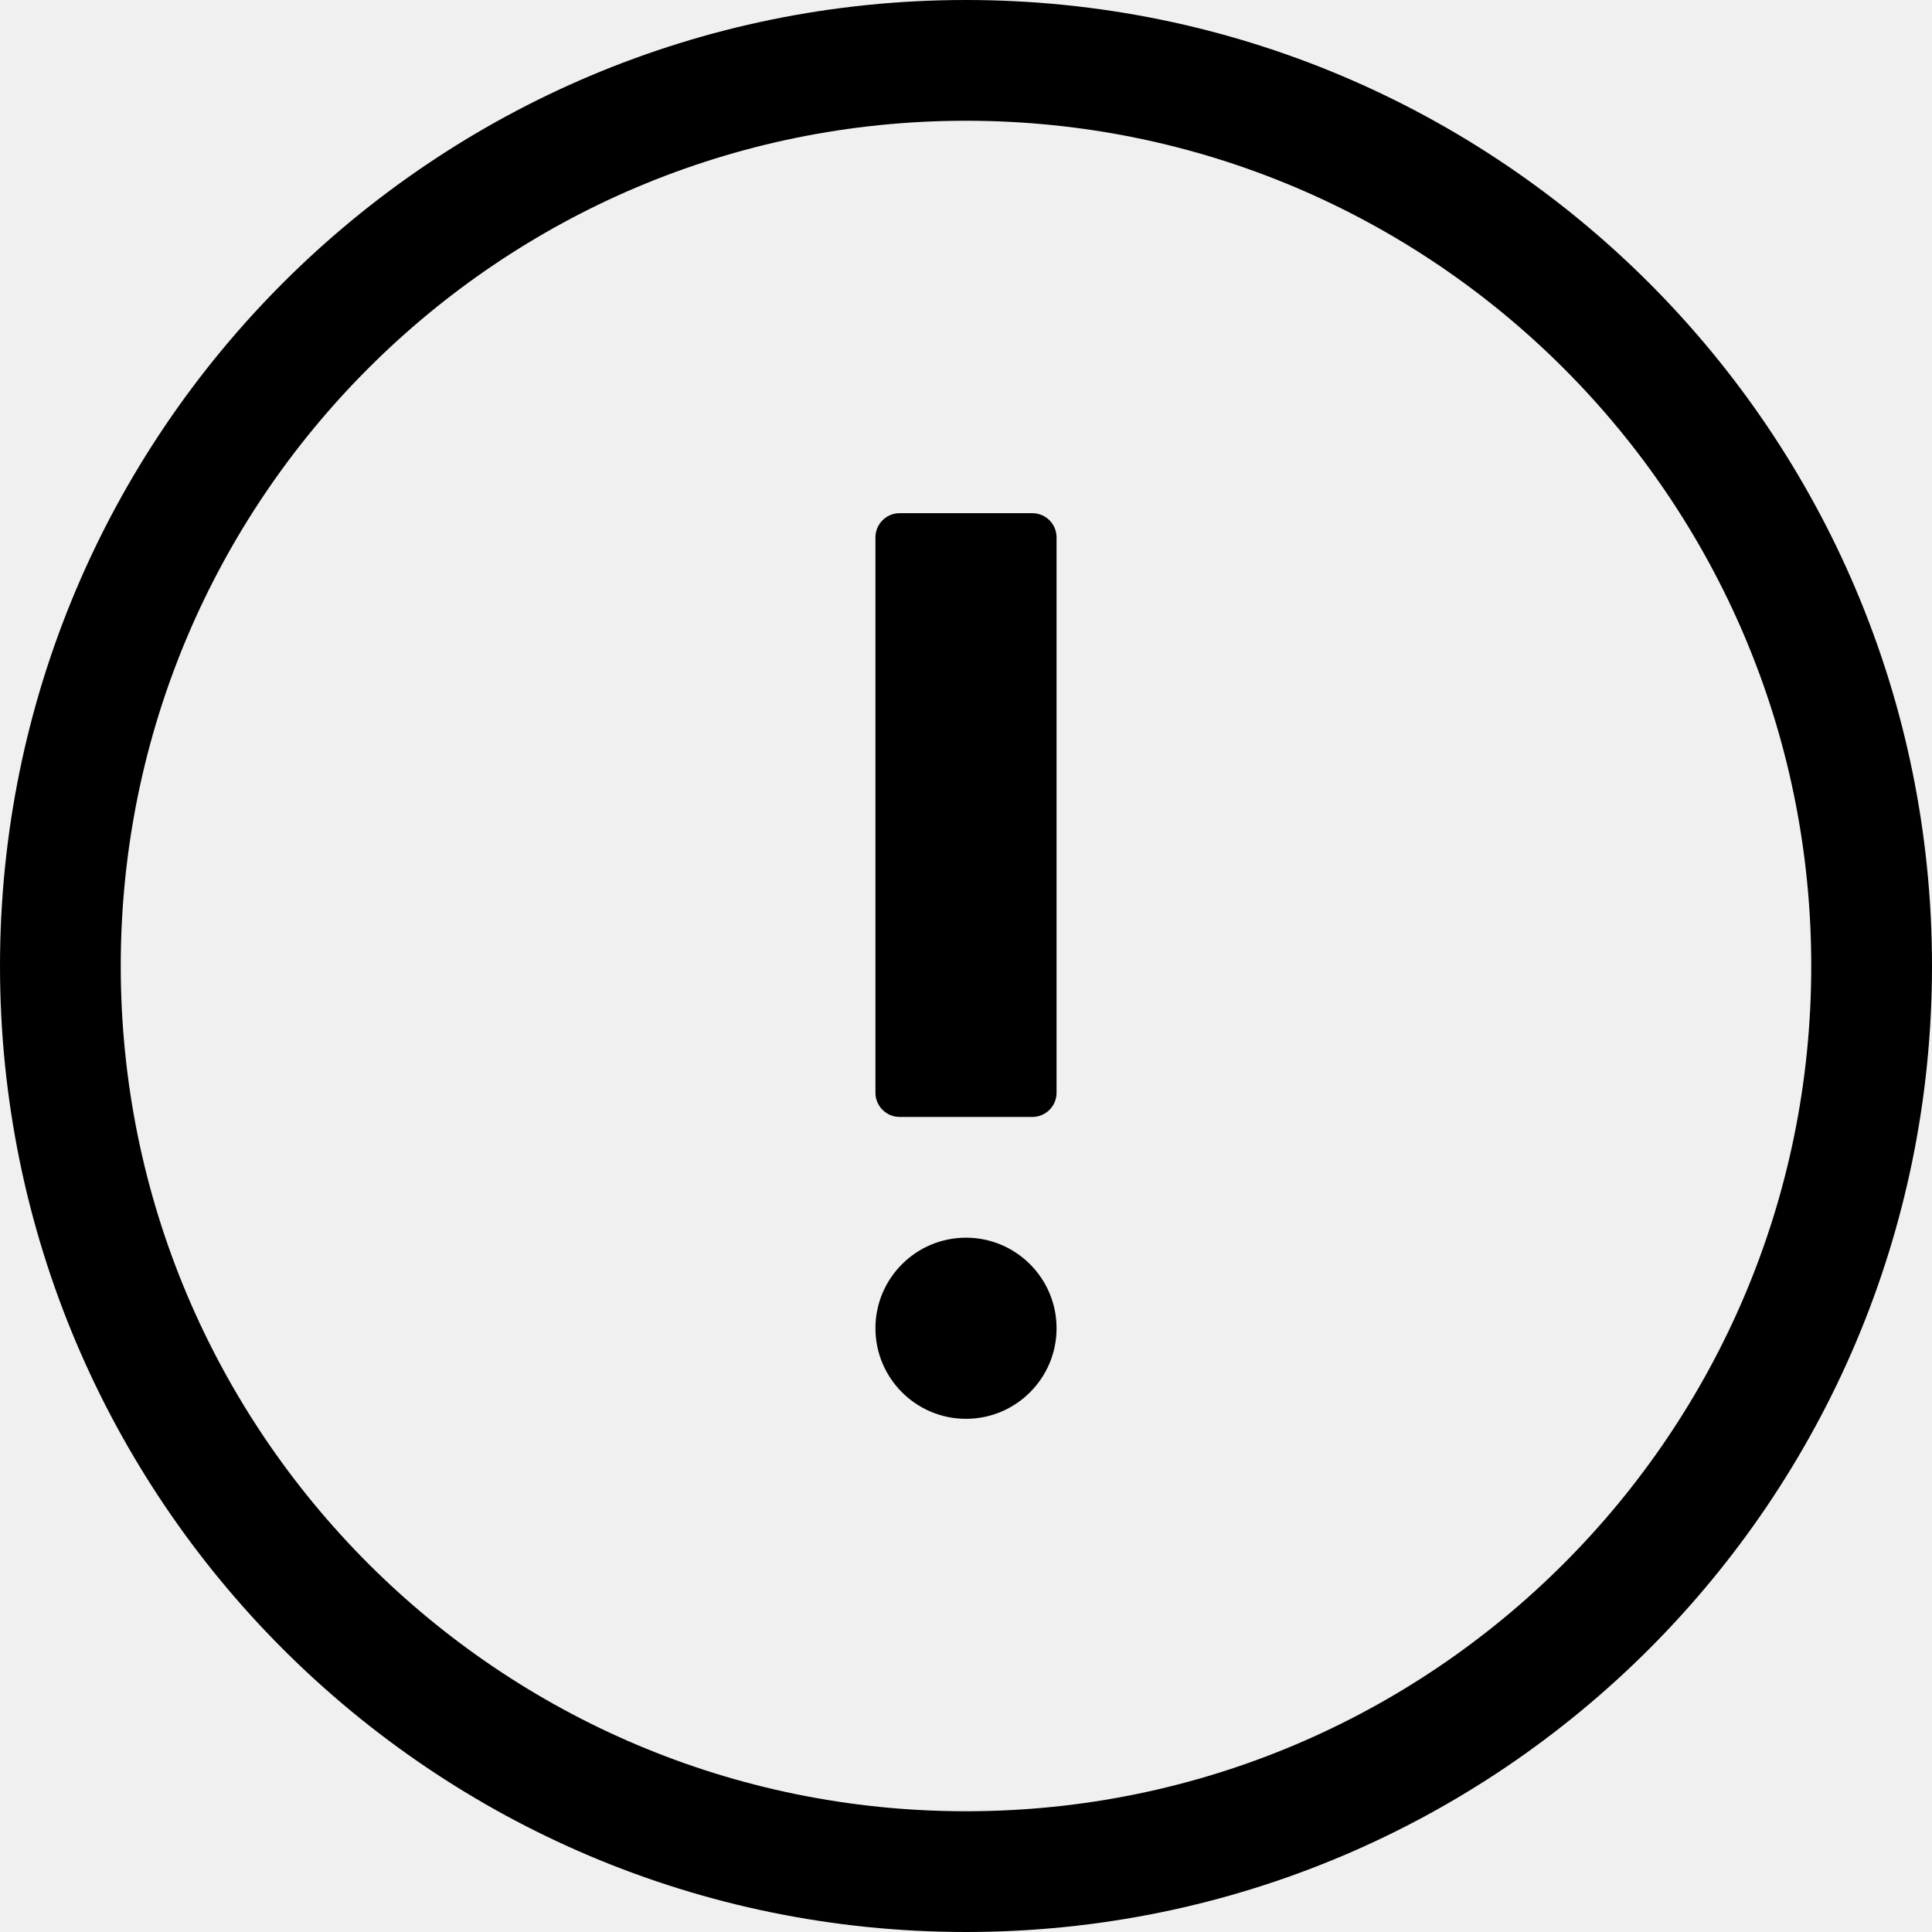
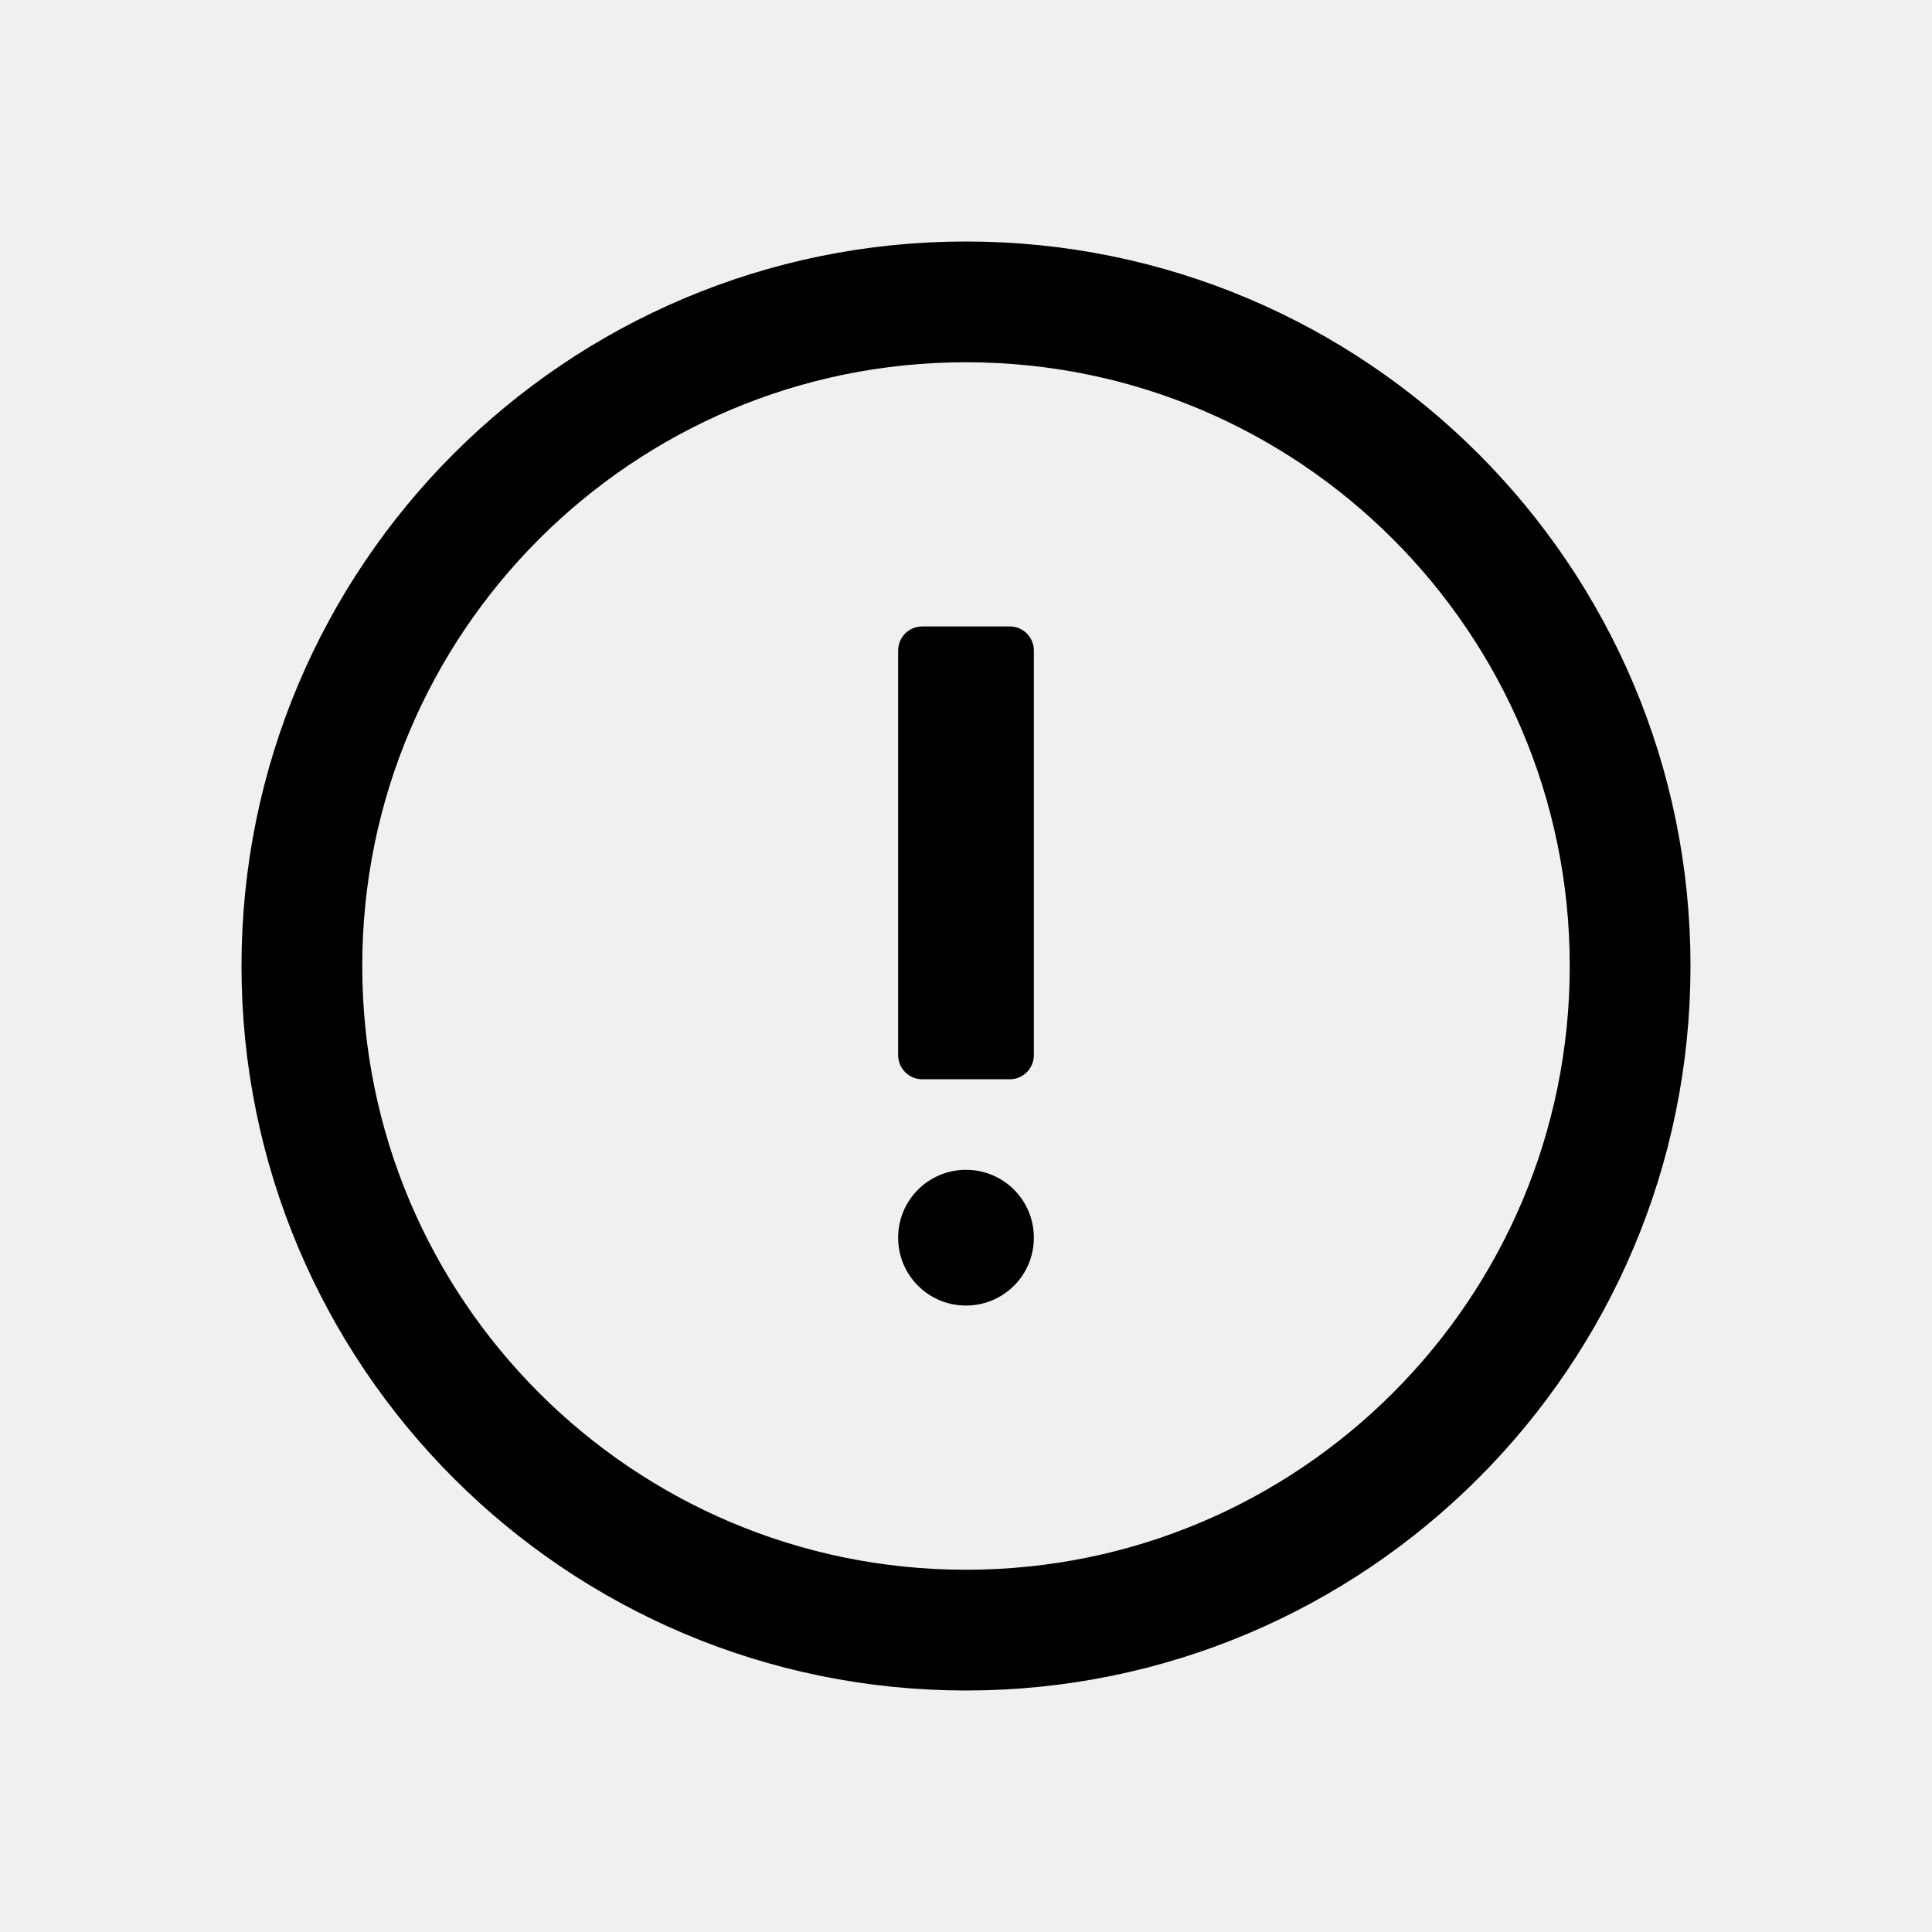
<svg xmlns="http://www.w3.org/2000/svg" xmlns:xlink="http://www.w3.org/1999/xlink" width="16px" height="16px" viewBox="0 0 16 16" version="1.1">
  <defs>
-     <circle id="icon-ic_warning_message-a" cx="8" cy="8" r="8" />
+     <circle id="icon-ic_warning_message-a" cx="8" cy="8" r="6" />
  </defs>
  <g stroke-width="1" fill="none" fill-rule="evenodd">
    <mask id="icon-ic_warning_message-b" fill="white">
      <use xlink:href="#icon-ic_warning_message-a" />
    </mask>
-     <circle stroke="currentColor" cx="8" cy="8" r="7.5" />
-     <path d="M8,10.25 C8.414,10.25 8.75,10.586 8.75,11 C8.75,11.414 8.414,11.75 8,11.75 C7.586,11.75 7.25,11.414 7.25,11 C7.25,10.586 7.586,10.25 8,10.25 Z M8.55,4.25 C8.66,4.25 8.75,4.34 8.75,4.45 L8.75,9.05 C8.75,9.16 8.66,9.25 8.55,9.25 L7.45,9.25 C7.34,9.25 7.25,9.16 7.25,9.05 L7.25,4.45 C7.25,4.34 7.34,4.25 7.45,4.25 L8.55,4.25 Z" fill="currentColor" fill-rule="nonzero" mask="url(#icon-ic_warning_message-b)" />
+     <circle stroke="currentColor" cx="8" cy="8" r="5.5" />
+     <path d="M8,9.688 C8.311,9.688 8.562,9.939 8.562,10.25 C8.562,10.561 8.311,10.812 8,10.812 C7.689,10.812 7.438,10.561 7.438,10.25 C7.438,9.939 7.689,9.688 8,9.688 Z M8.363,5.188 C8.473,5.188 8.562,5.277 8.562,5.388 L8.562,8.738 C8.562,8.848 8.473,8.938 8.363,8.938 L7.638,8.938 C7.527,8.938 7.438,8.848 7.438,8.738 L7.438,5.388 C7.438,5.277 7.527,5.188 7.638,5.188 L8.363,5.188 Z" fill="currentColor" fill-rule="nonzero" mask="url(#icon-ic_warning_message-b)" />
  </g>
</svg>
